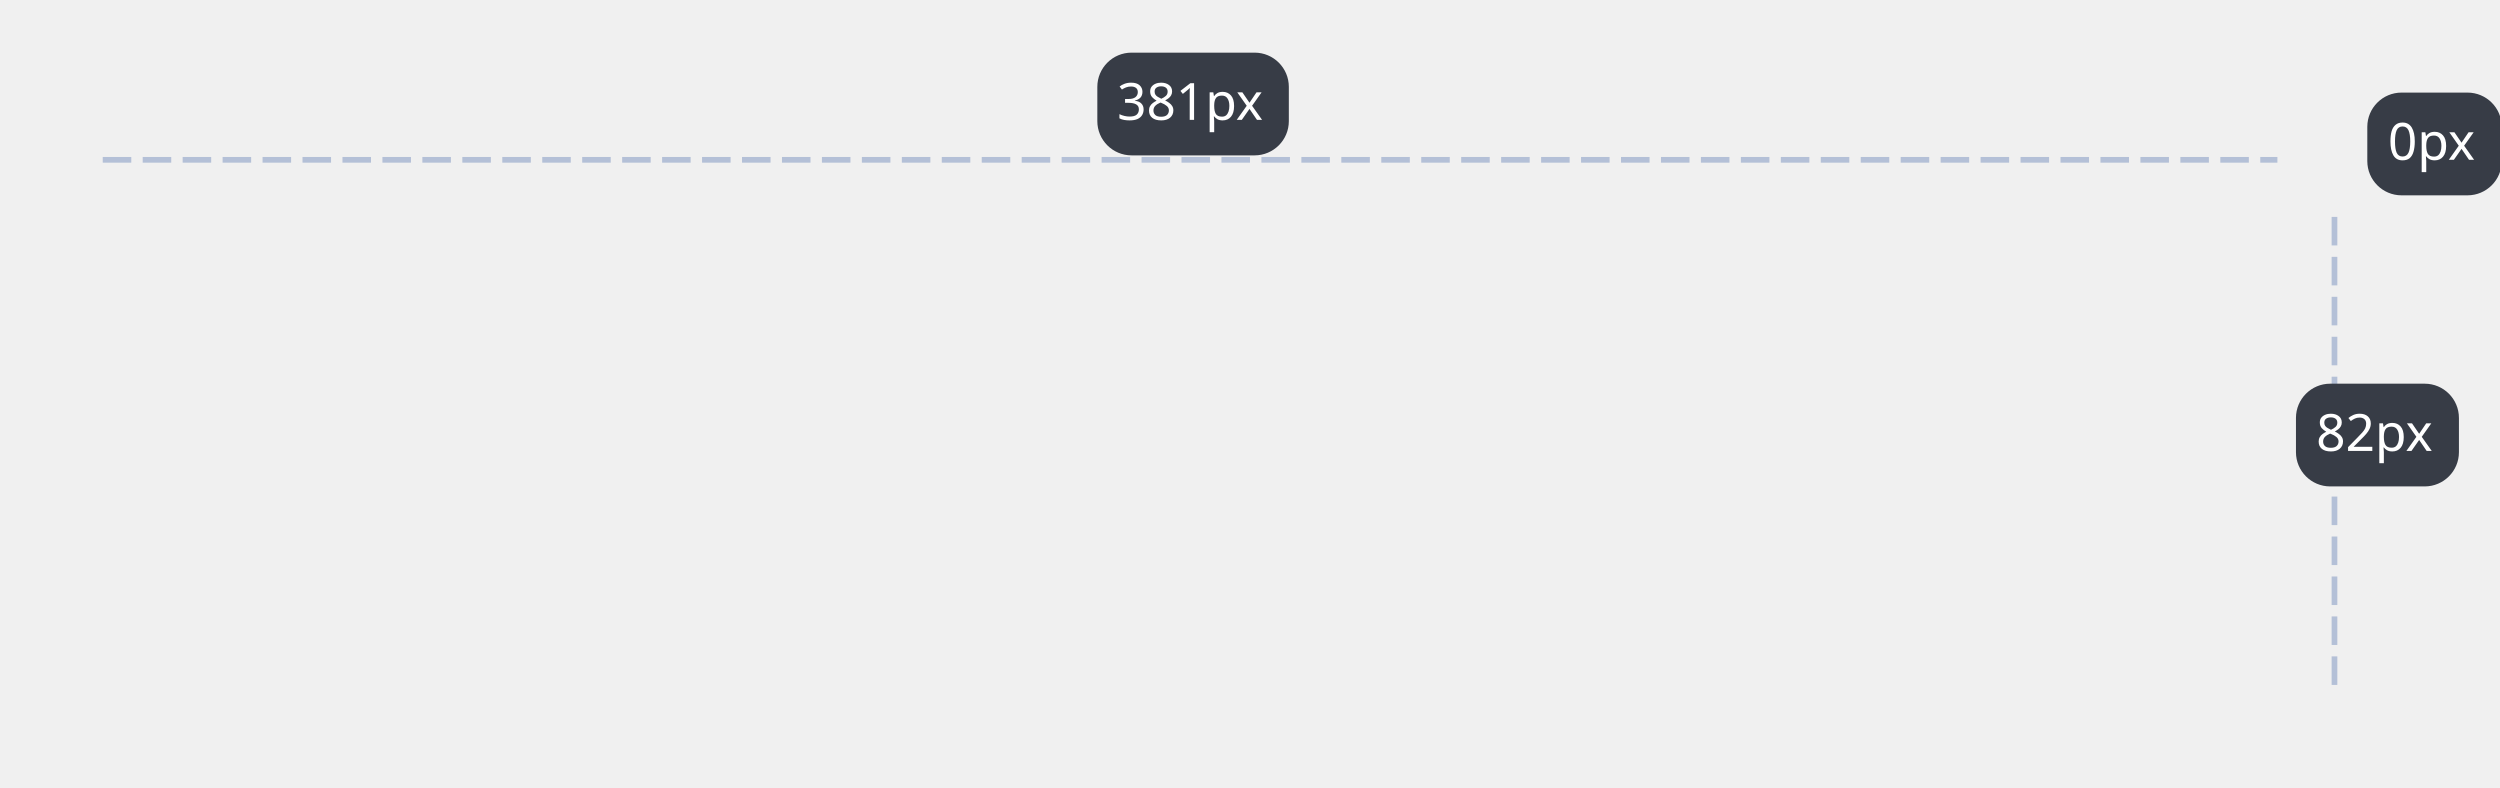
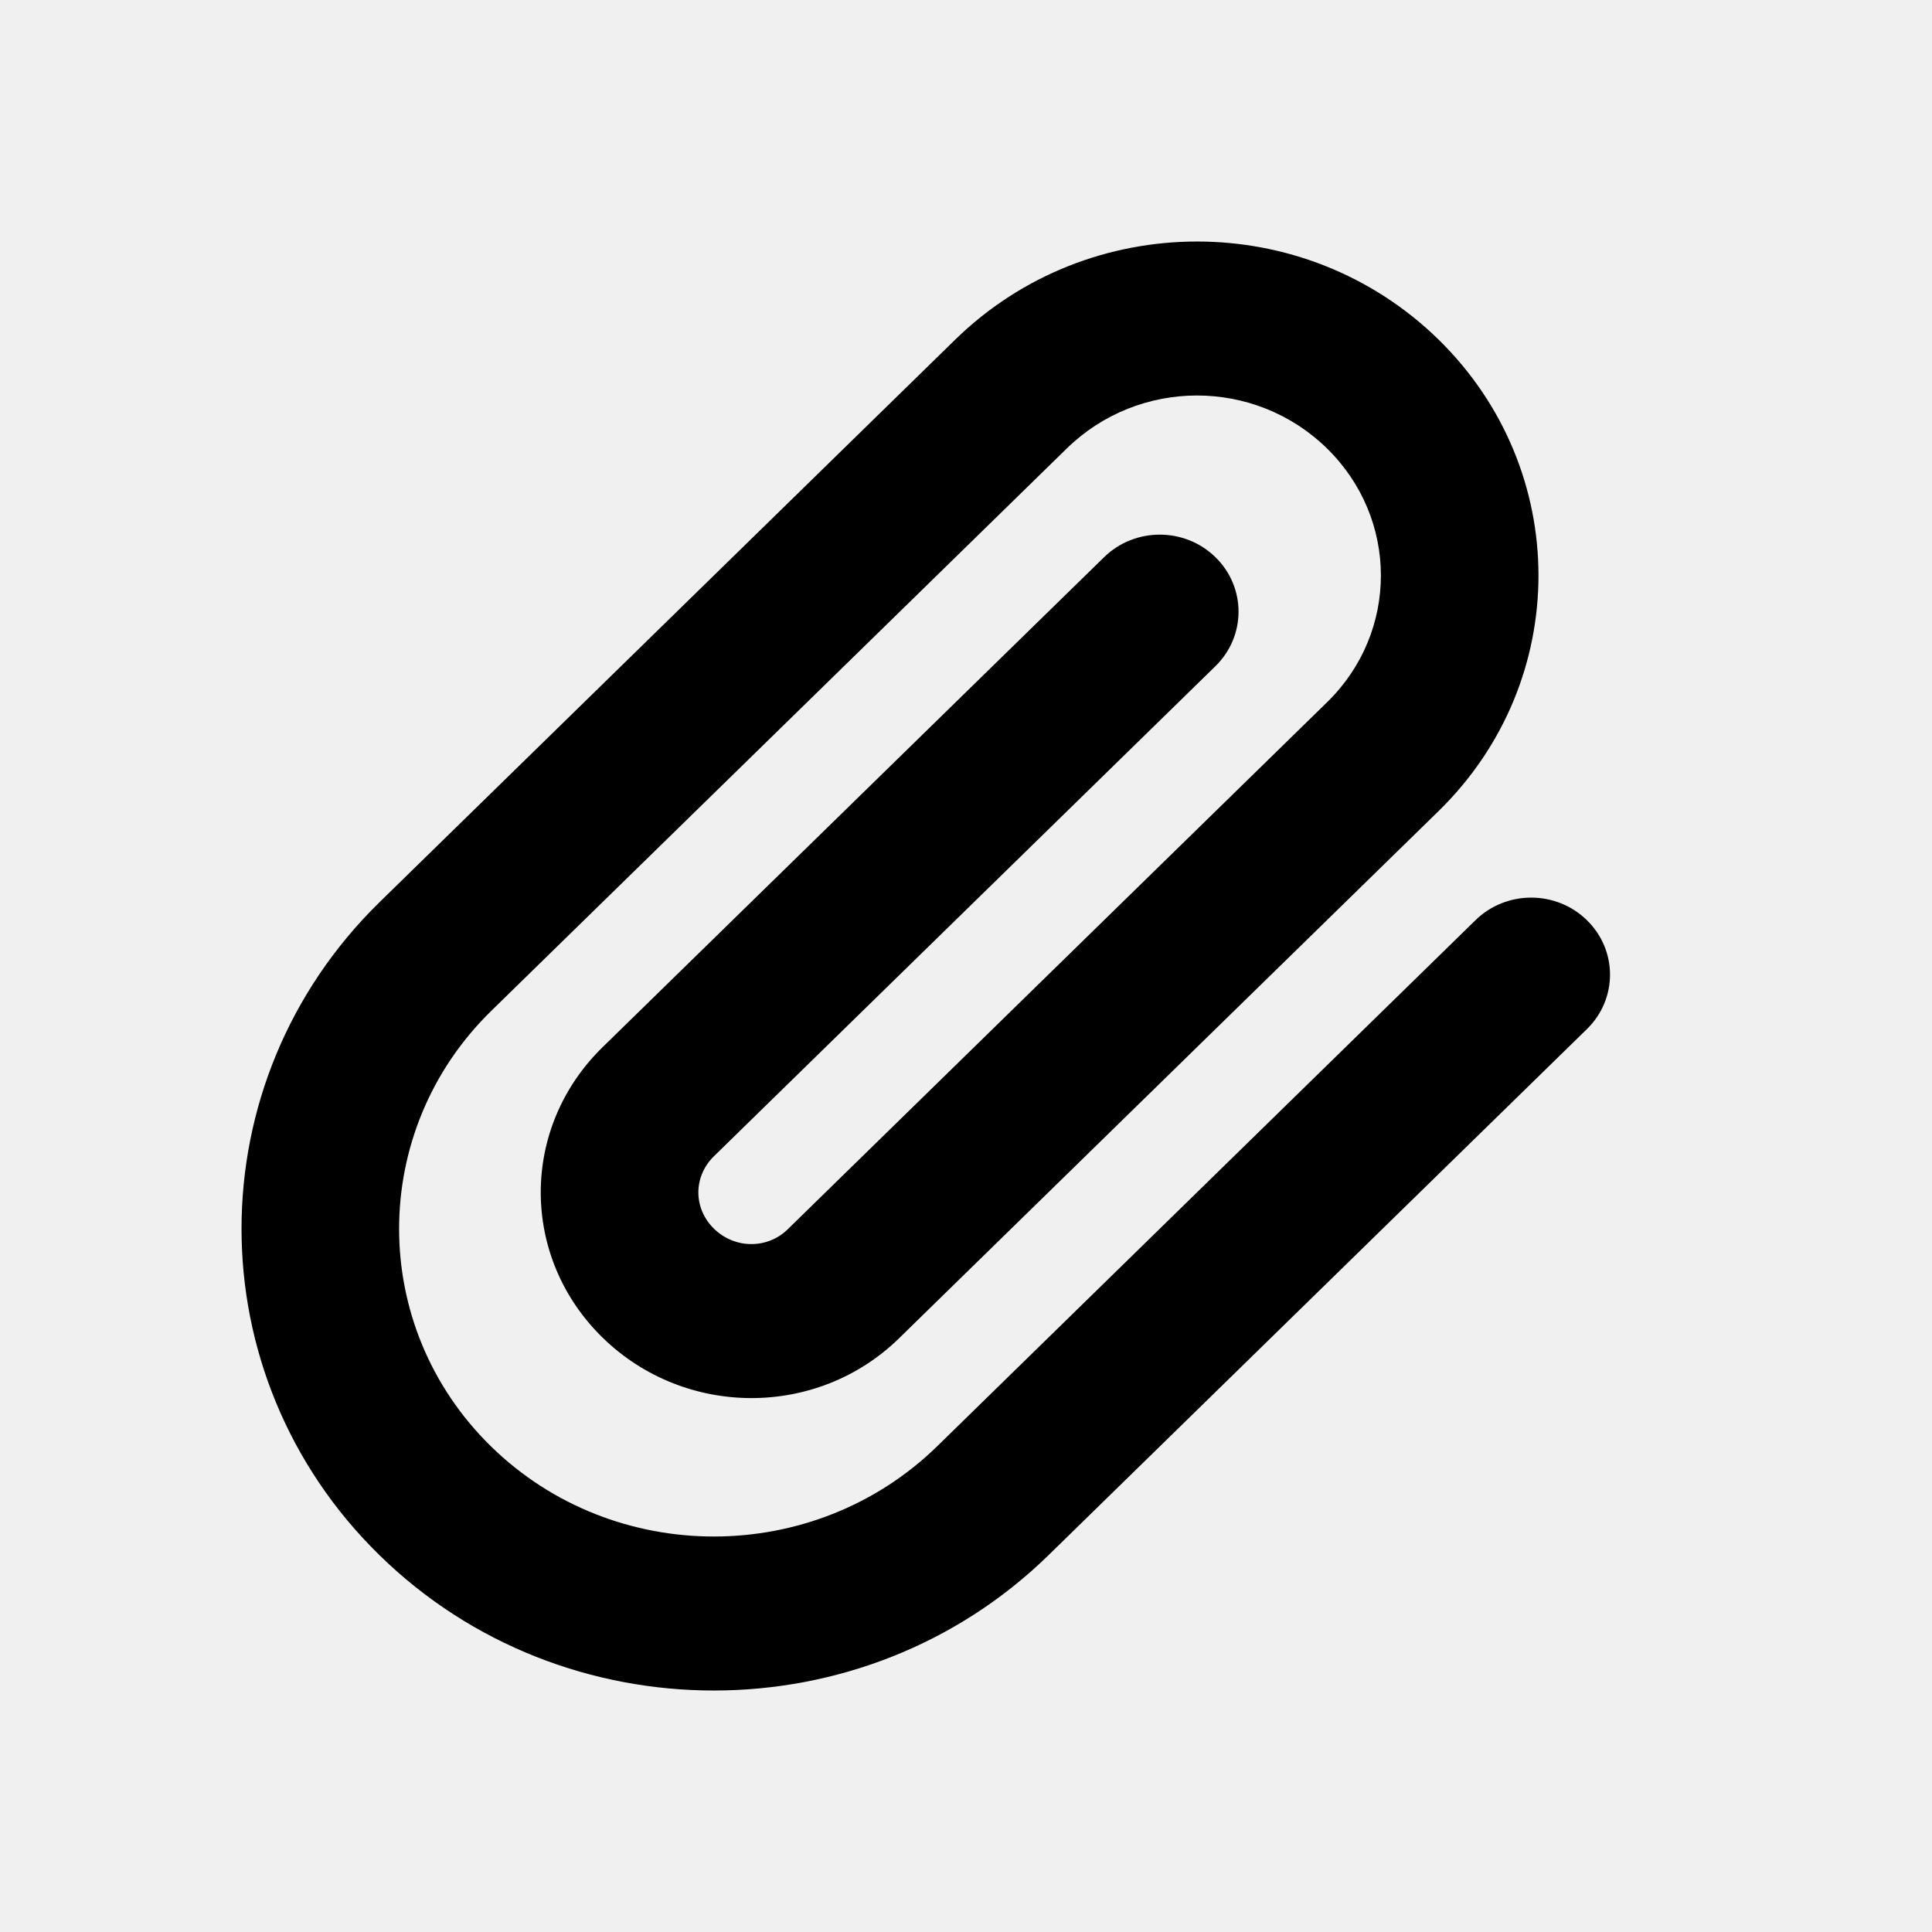
- <svg xmlns="http://www.w3.org/2000/svg" width="438" height="138" style="position: relative; left: -18px; top: -18px" overflow="visible">
-   <g transform="translate(18, 18)">
-     <line x1="391" y1="20" x2="391" y2="102" stroke="#b4c0d7" strokeWidth="1" stroke-dasharray="5,2" />
-     <rect x="384.252" y="49.222" width="28.553" height="18" rx="6" ry="6" fill="#373c46" />
-     <text font-size="9px" font-family="sans-serif" fill="white" text-anchor="middle" x="398" y="61">82px</text>
-     <line x1="0" y1="10" x2="381" y2="10" stroke="#b4c0d7" strokeWidth="1" stroke-dasharray="5,2" />
-     <rect x="174.252" y="-8.778" width="33.552" height="18" rx="6" ry="6" fill="#373c46" />
-     <text font-size="9px" font-family="sans-serif" fill="white" text-anchor="middle" x="190.5" y="3">381px</text>
-     <line x1="401" y1="10" x2="401" y2="10" stroke="#b4c0d7" strokeWidth="1" stroke-dasharray="5,2" />
-     <rect x="396.752" y="-1.778" width="23.554" height="18" rx="6" ry="6" fill="#373c46" />
-     <text font-size="9px" font-family="sans-serif" fill="white" text-anchor="middle" x="408" y="10">0px</text>
-   </g>
+ <svg xmlns="http://www.w3.org/2000/svg" width="24" height="24" role="presentation" focusable="false" viewBox="0 0 24 24">
+   <path fill-rule="evenodd" clip-rule="evenodd" d="M11.643 17.965C10.112 19.46 7.627 19.461 6.101 17.969C4.575 16.478 4.578 14.047 6.103 12.557L13.251 5.572C14.148 4.695 15.586 4.693 16.483 5.569C17.376 6.442 17.378 7.851 16.487 8.722L9.784 15.272C9.533 15.517 9.128 15.516 8.87 15.264C8.611 15.011 8.61 14.616 8.87 14.362L15.099 8.275C15.481 7.901 15.481 7.295 15.099 6.922C14.717 6.548 14.097 6.548 13.715 6.922L7.485 13.009C6.459 14.012 6.464 15.618 7.485 16.616C8.507 17.614 10.151 17.619 11.168 16.625L17.871 10.075C19.527 8.456 19.524 5.836 17.868 4.216C16.205 2.592 13.527 2.597 11.866 4.219L4.718 11.204C2.43 13.44 2.426 17.083 4.717 19.322C7.008 21.561 10.732 21.56 13.027 19.317L19.713 12.784C20.096 12.41 20.096 11.805 19.713 11.431C19.331 11.057 18.711 11.057 18.329 11.431L11.643 17.965Z" fill="currentColor" />
</svg>
